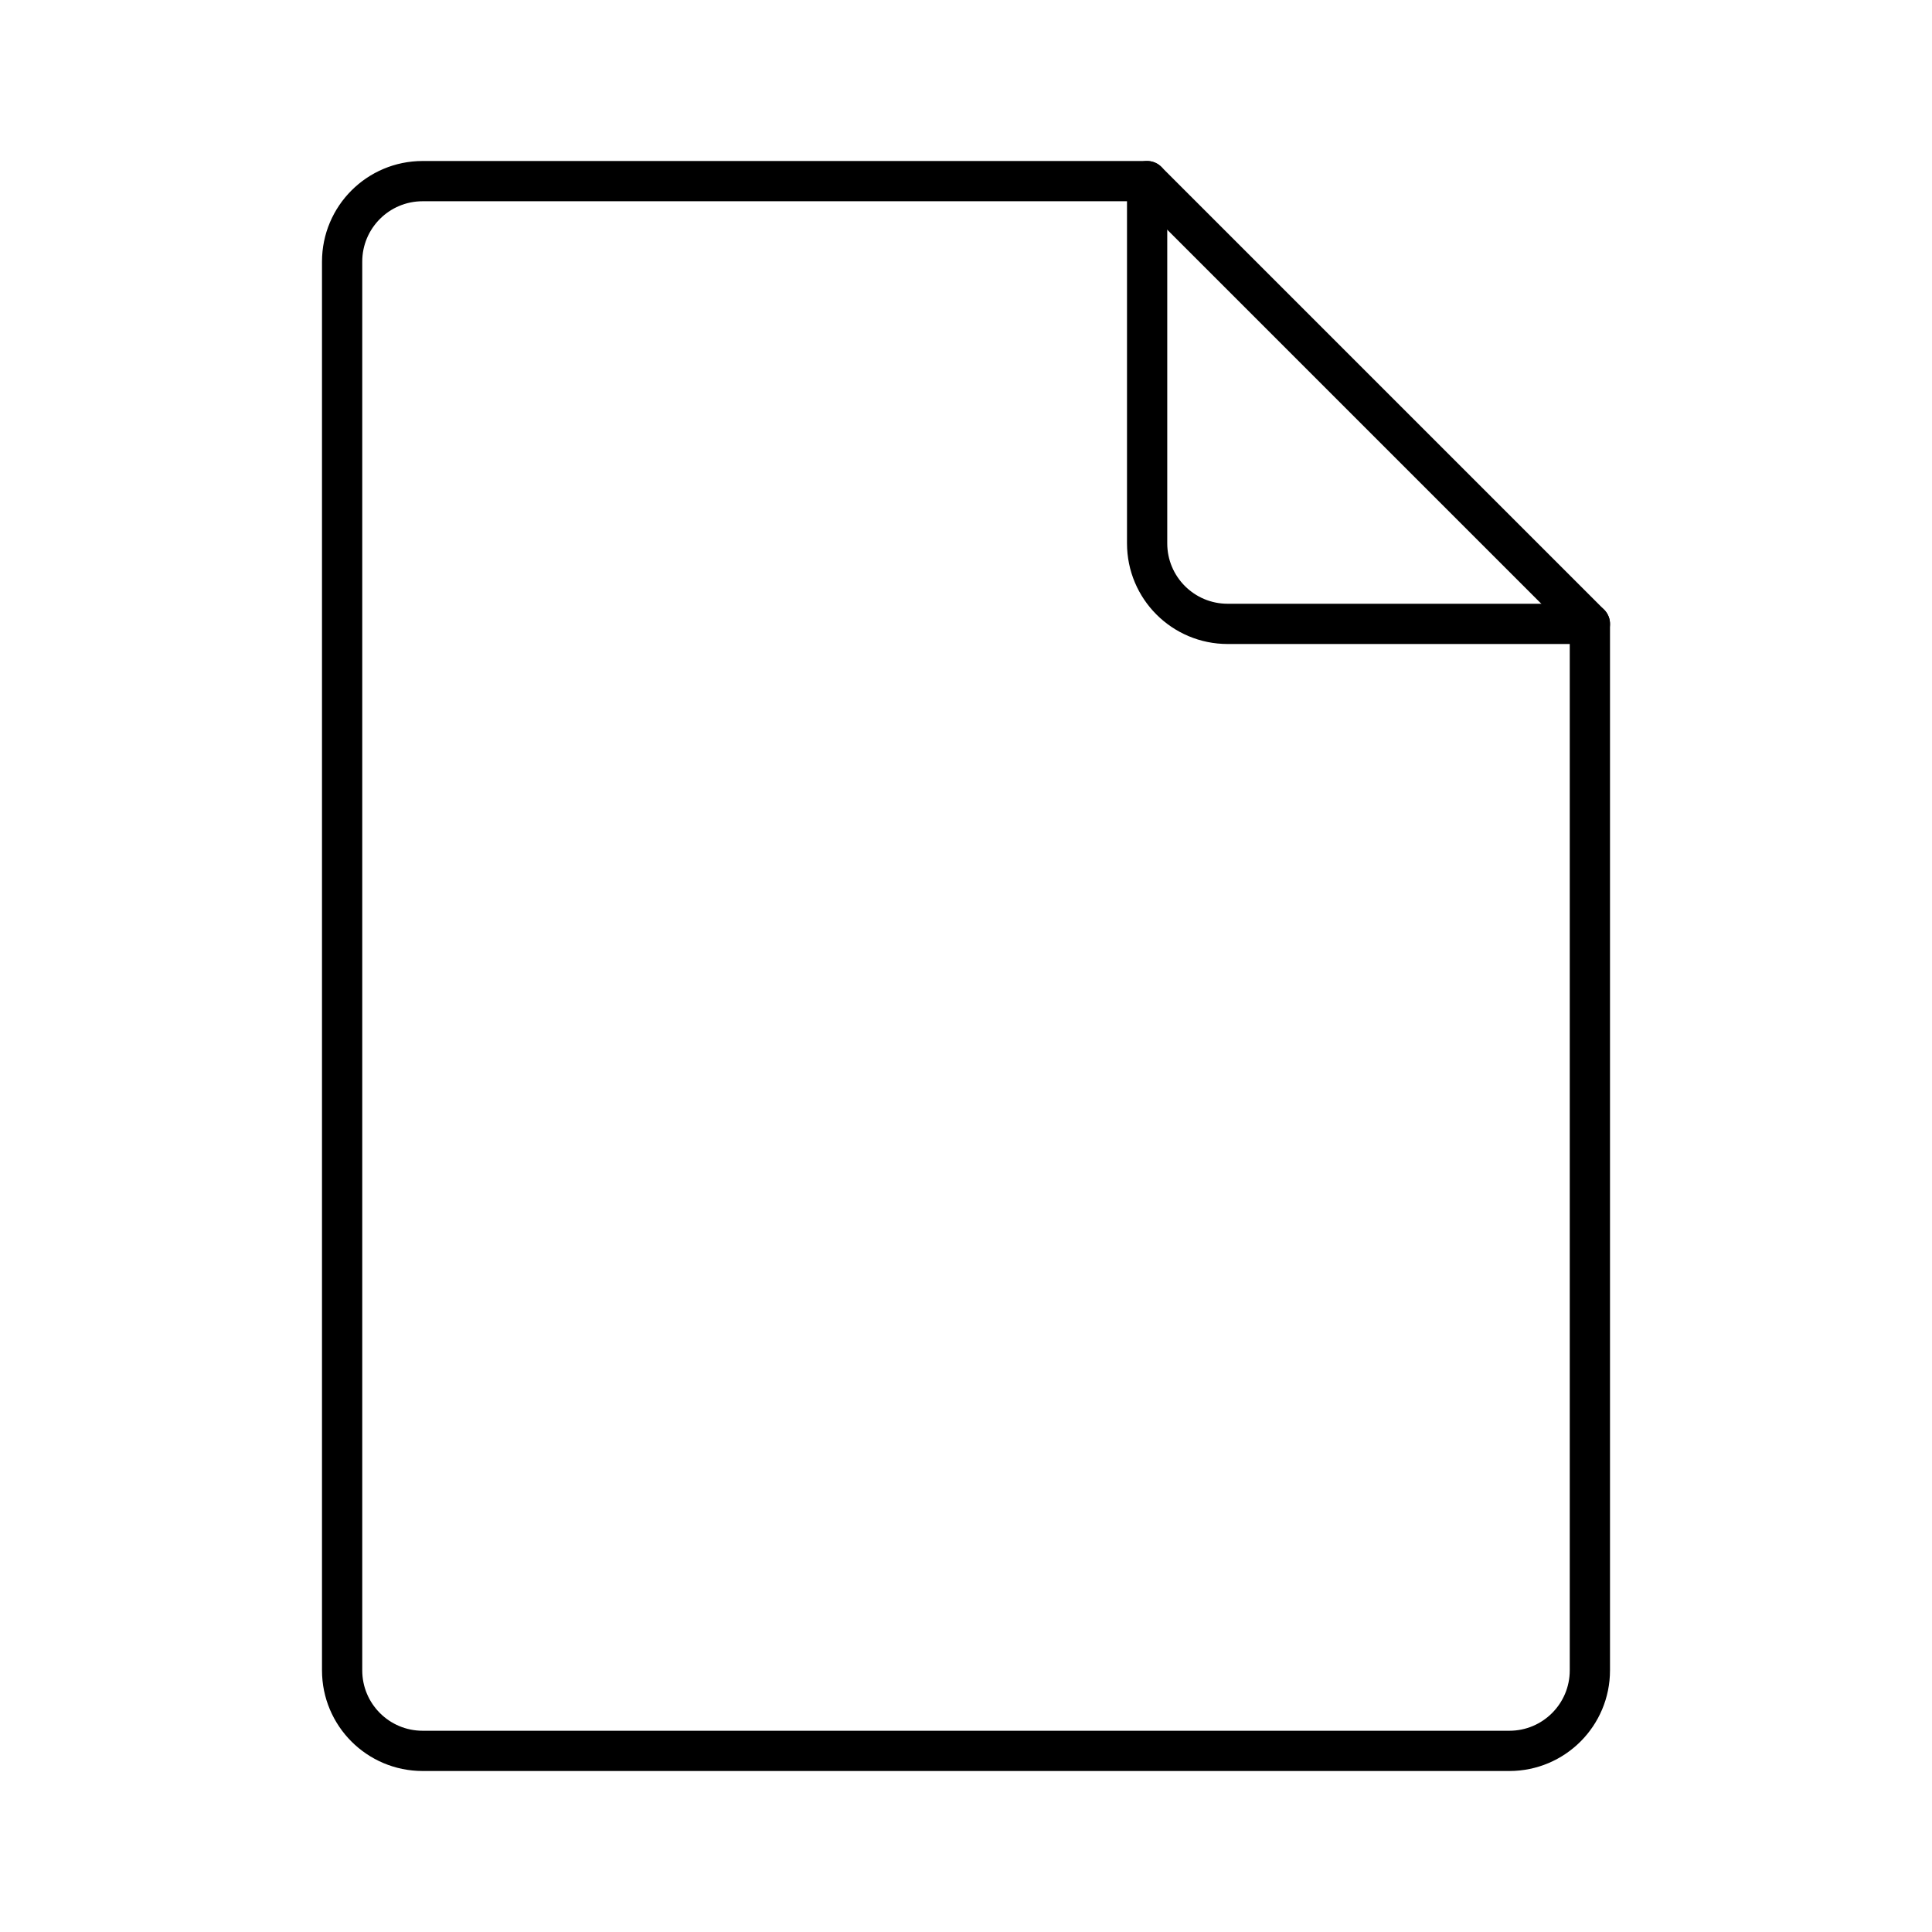
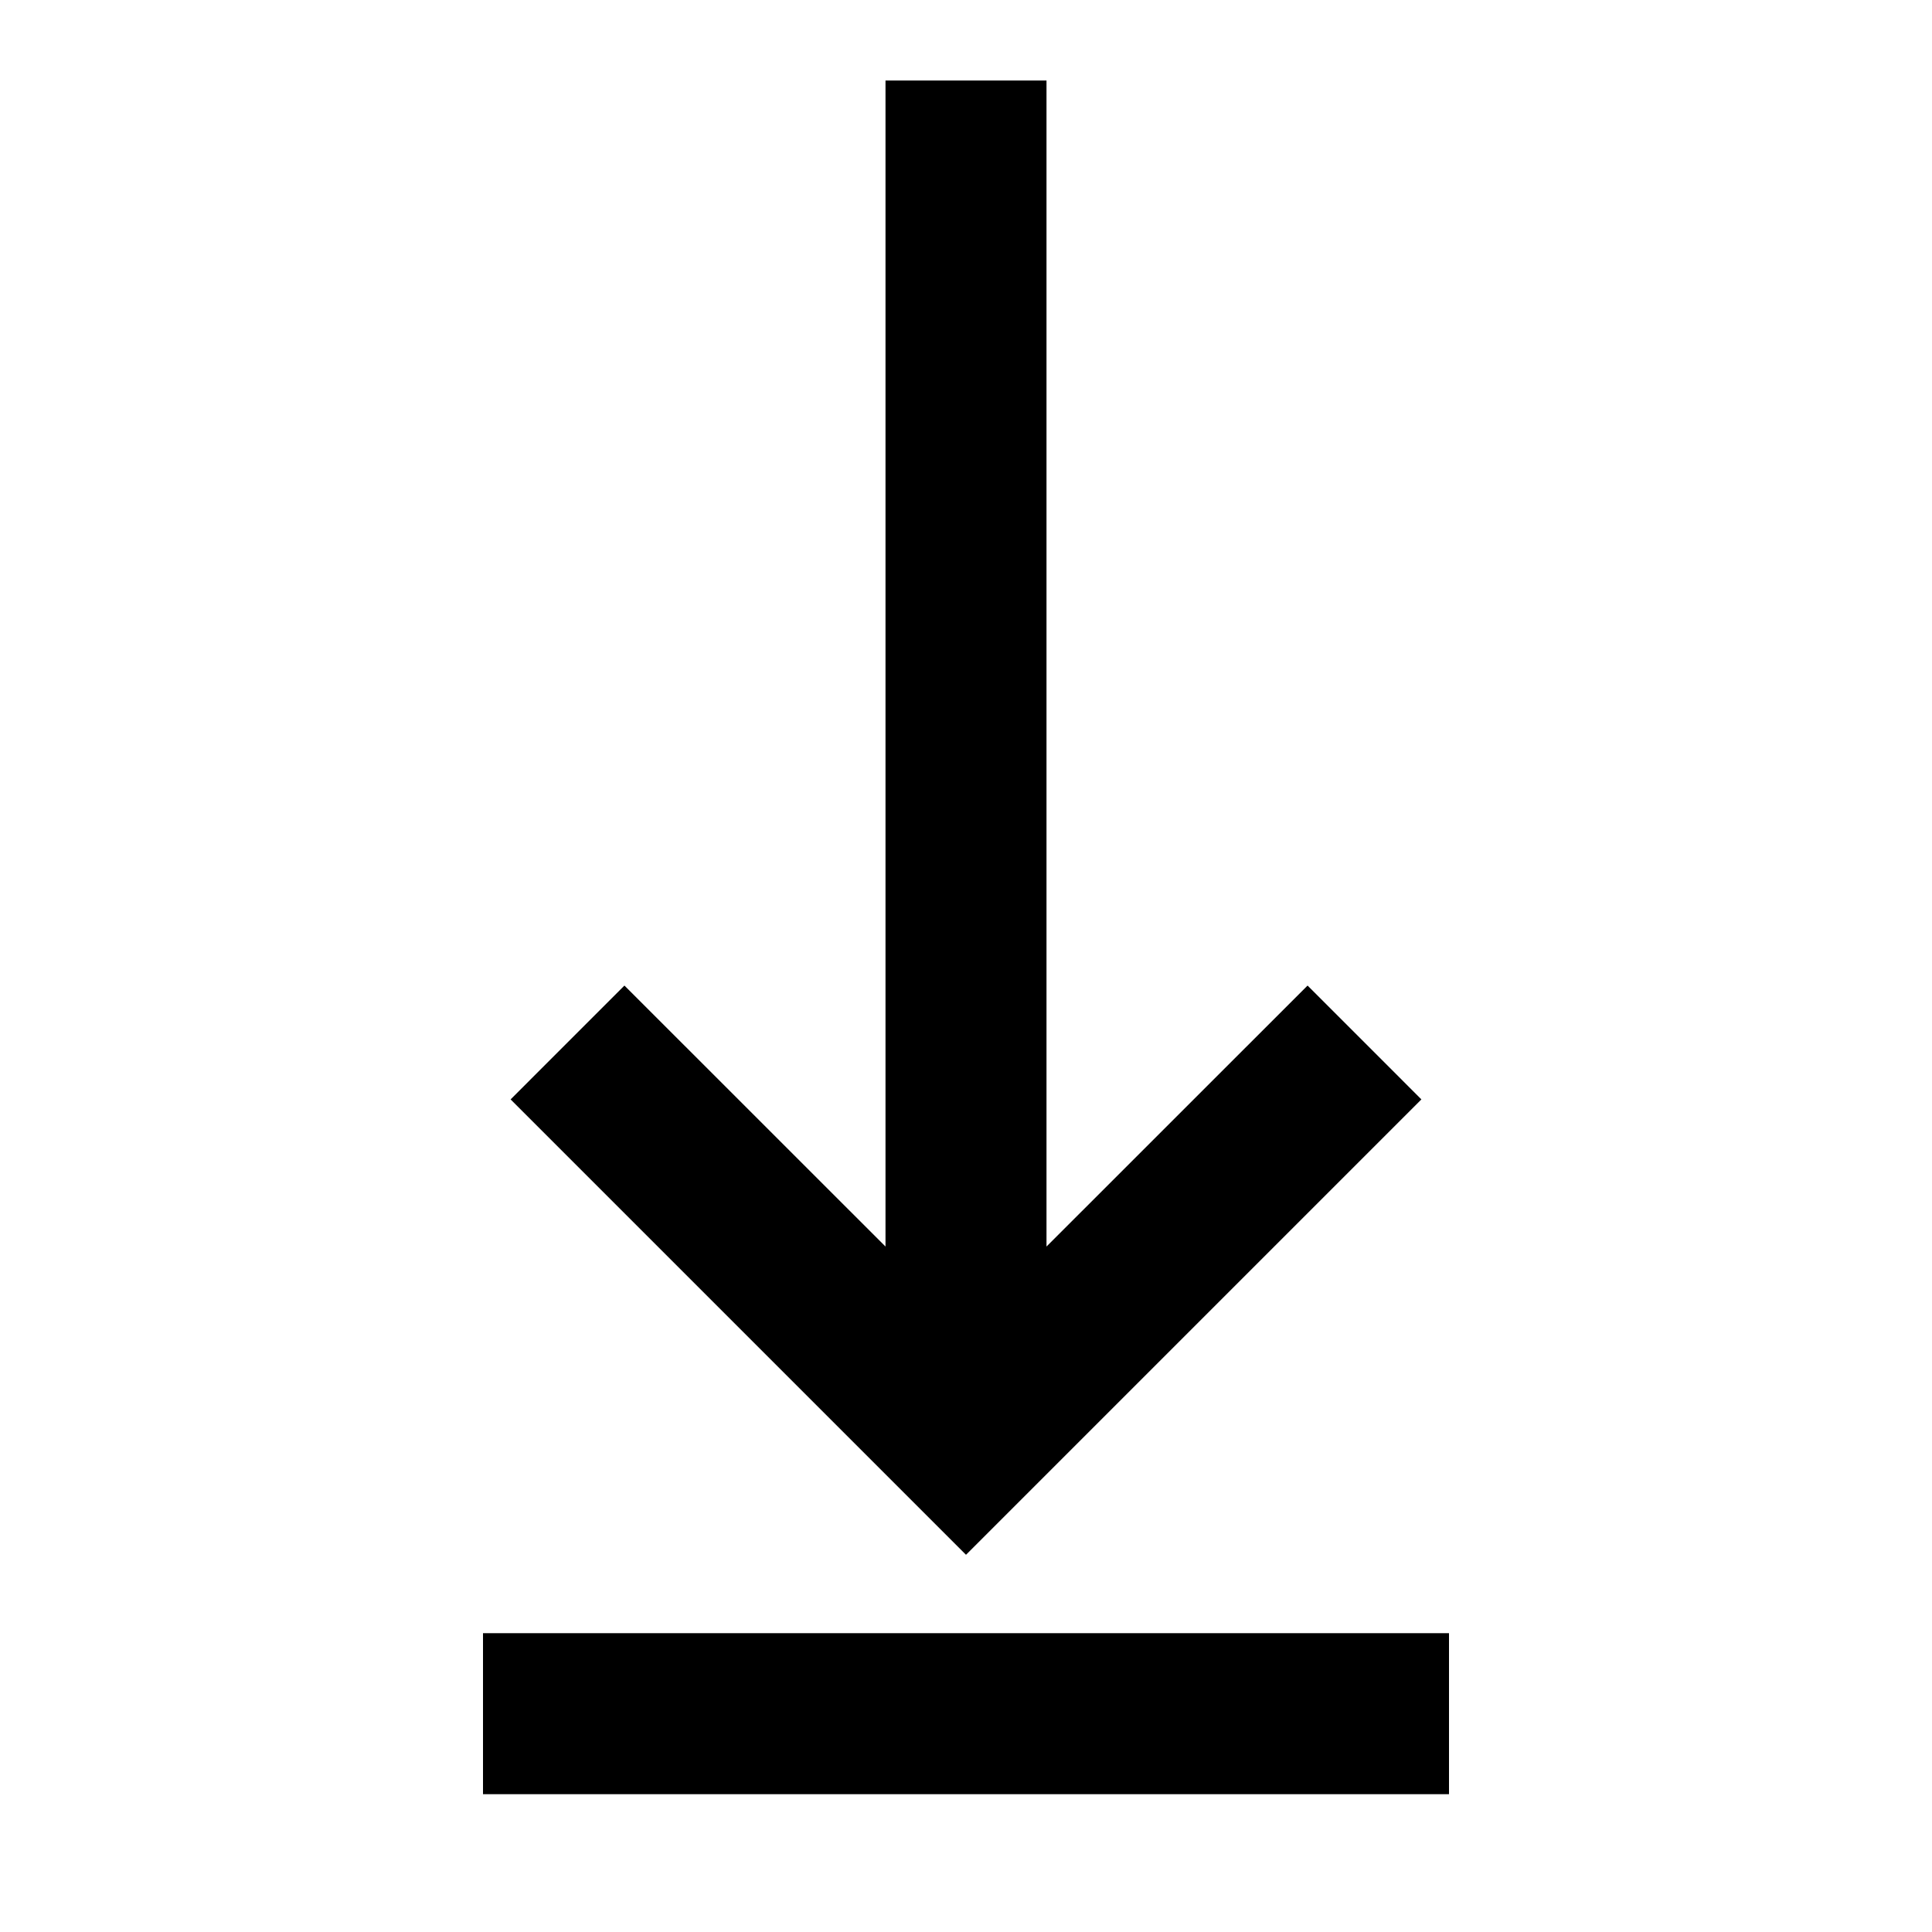
- <svg xmlns="http://www.w3.org/2000/svg" width="800px" height="800px" viewBox="0 0 48 48">
-   <defs>
-     <style>.a{fill:none;stroke:#000000;stroke-linecap:round;stroke-linejoin:round;}</style>
-   </defs>
-   <path class="a" d="M39.5,15.5h-9a2,2,0,0,1-2-2v-9h-18a2,2,0,0,0-2,2v35a2,2,0,0,0,2,2h27a2,2,0,0,0,2-2Z" />
-   <line class="a" x1="28.5" y1="4.5" x2="39.5" y2="15.5" />
+ <svg xmlns="http://www.w3.org/2000/svg" width="800px" height="800px" viewBox="0 0 24 24" fill="none">
+   <path d="M11 1H13V15.485L16.243 12.243L17.657 13.657L12 19.314L6.343 13.657L7.757 12.243L11 15.485V1Z" fill="#000000" />
+   <path d="M18 20.288H6V22.288H18V20.288Z" fill="#000000" />
</svg>
